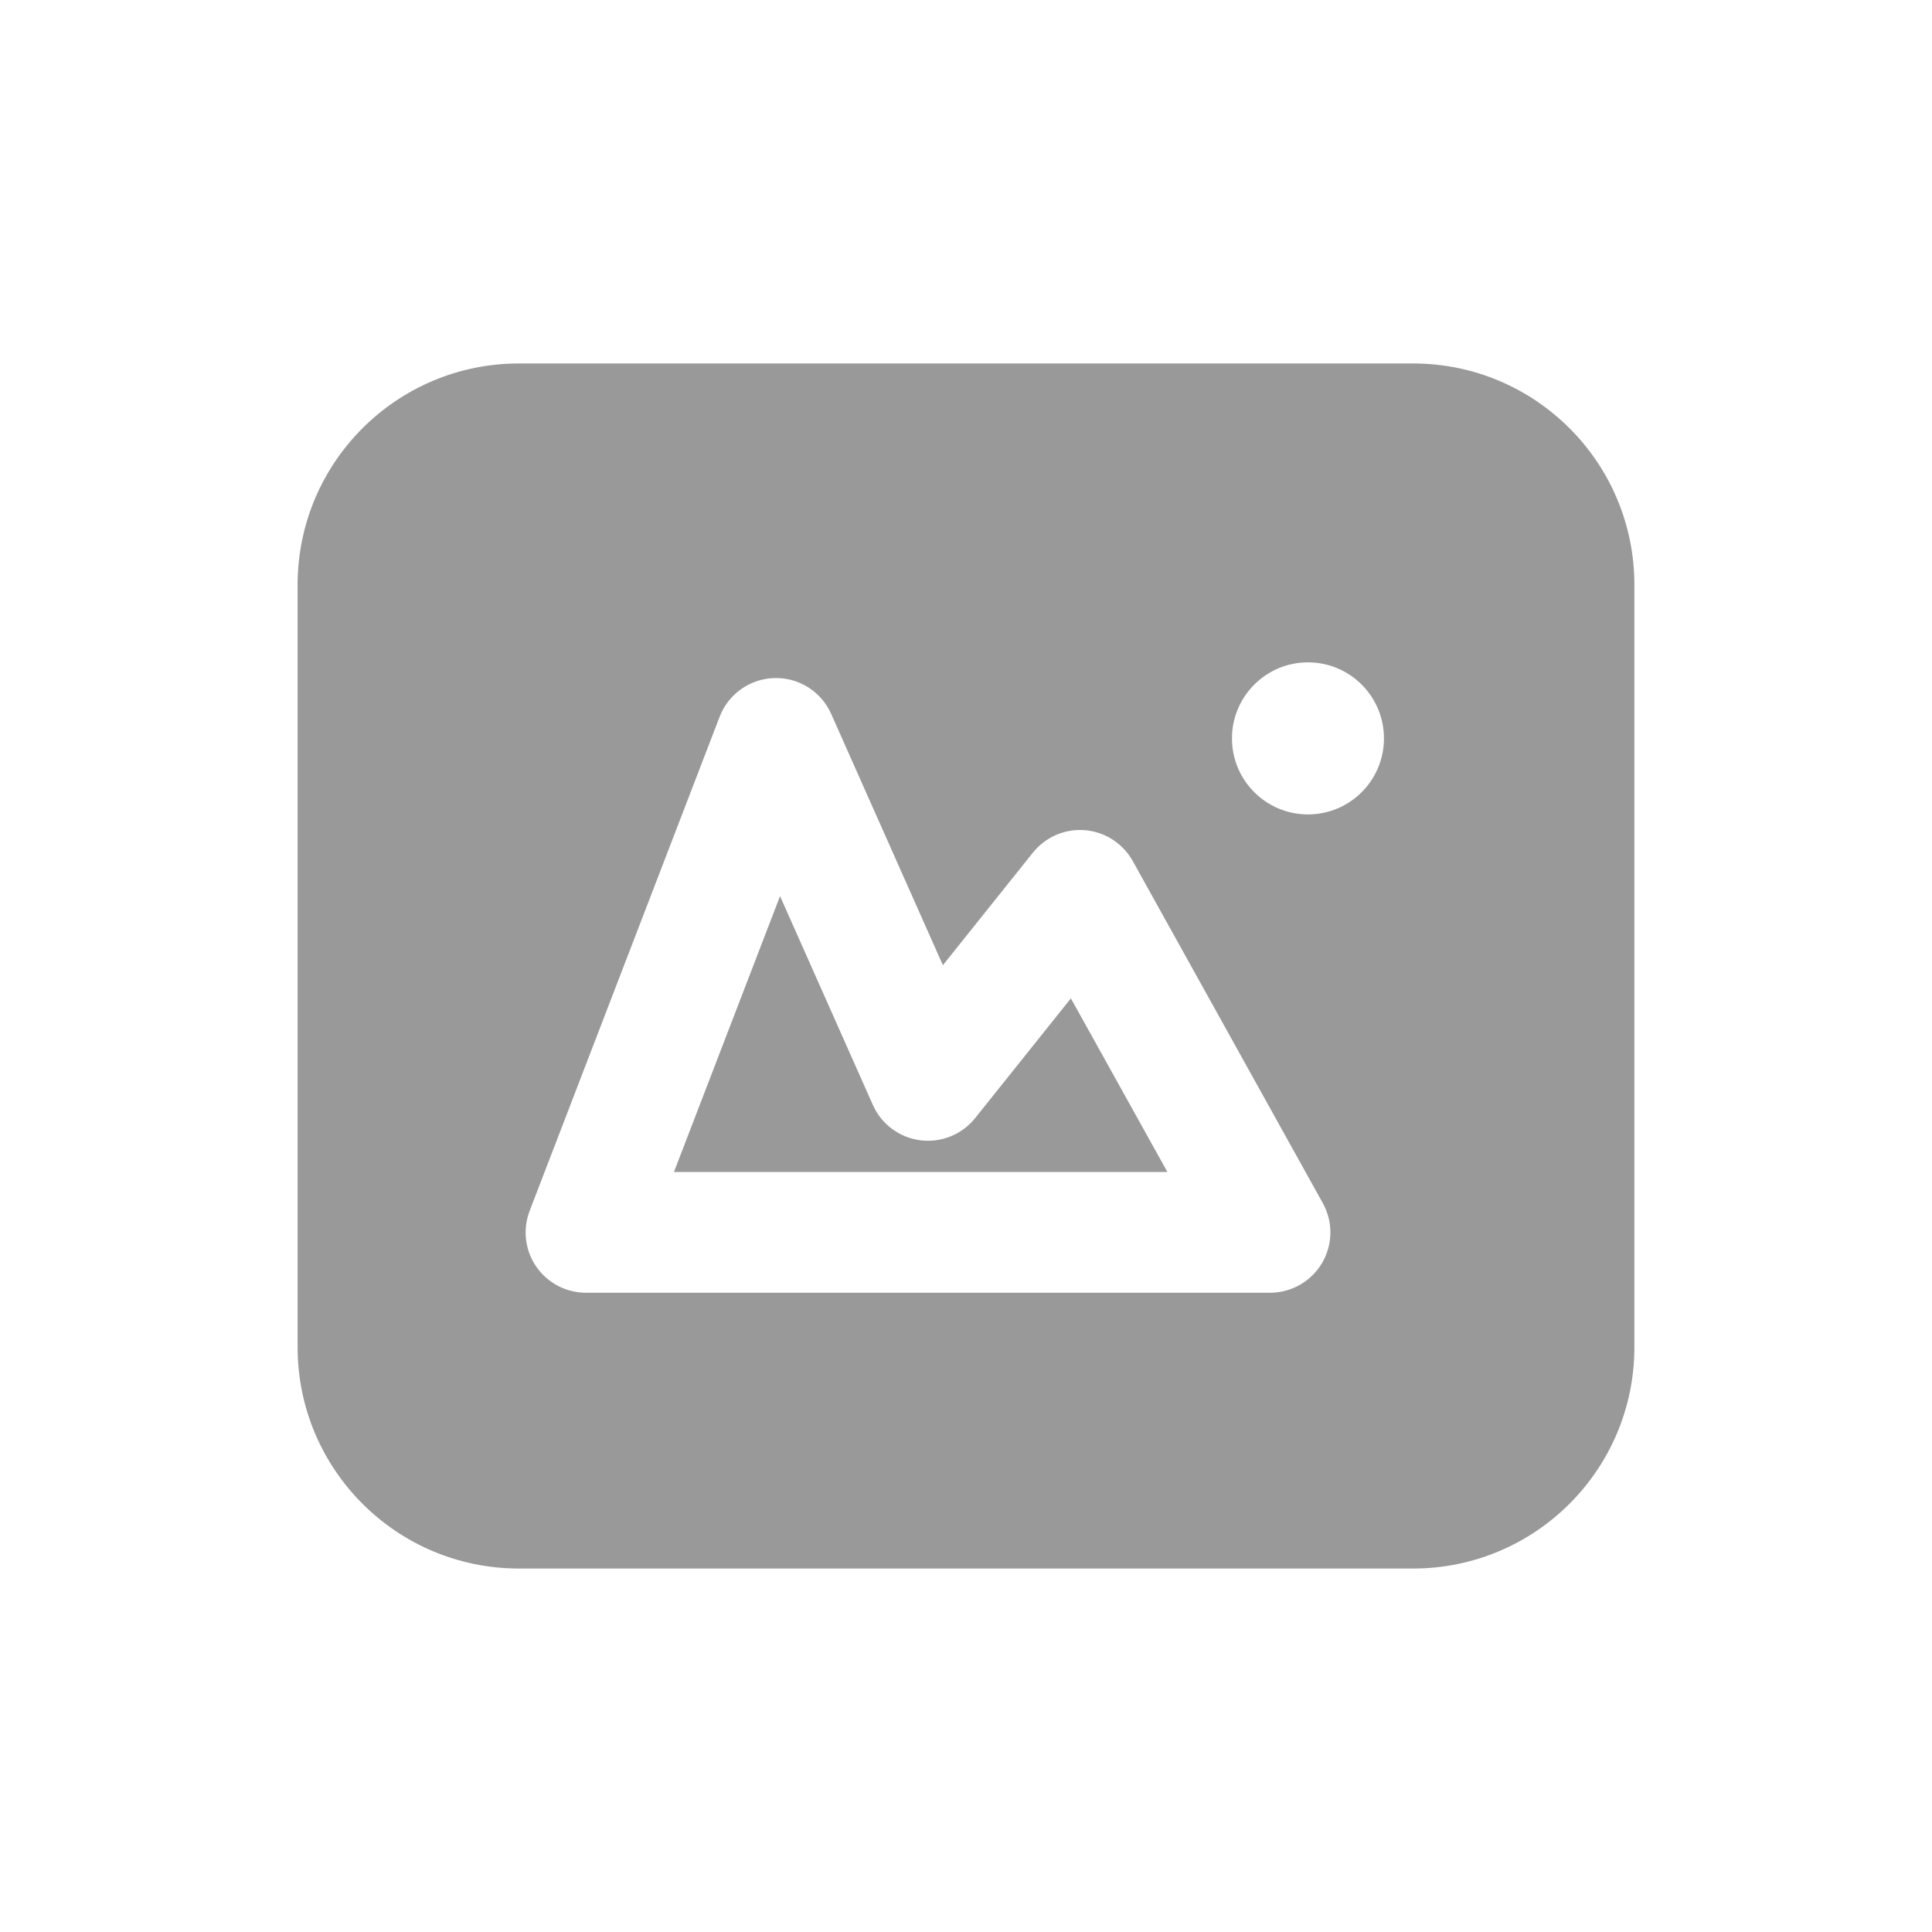
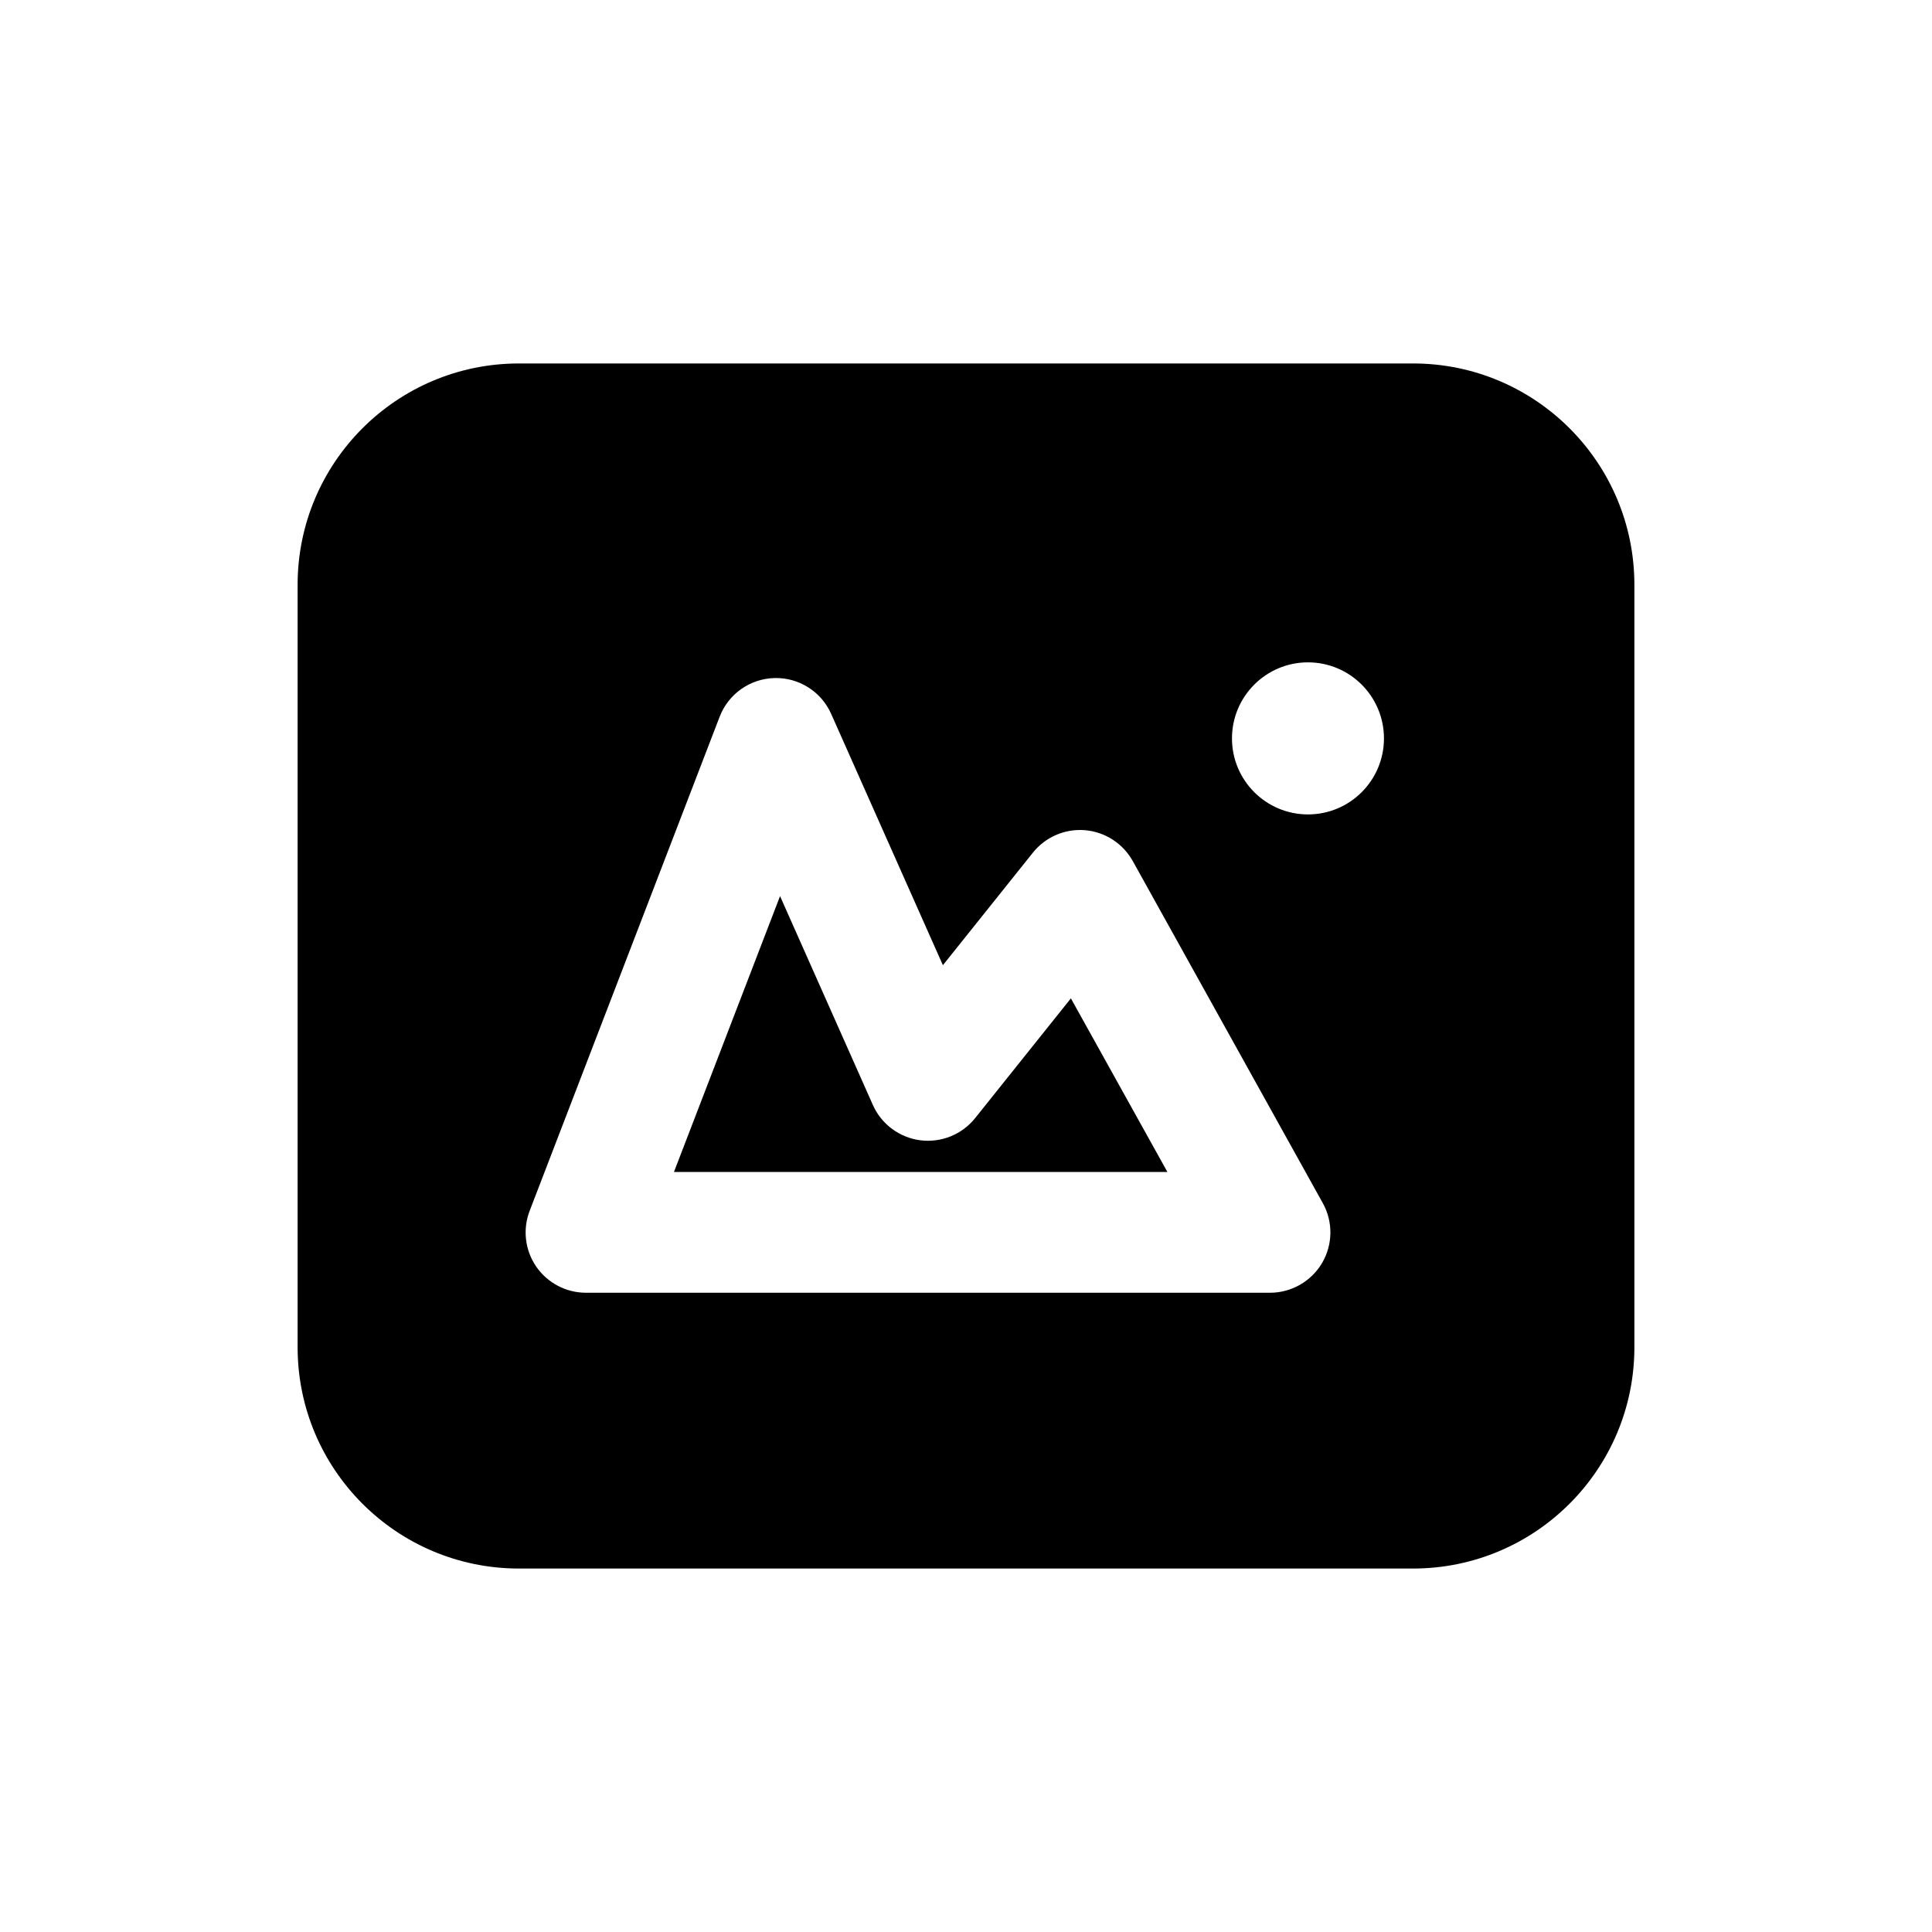
- <svg xmlns="http://www.w3.org/2000/svg" width="24" height="24" viewBox="0 0 24 24" fill="none">
-   <path fill-rule="evenodd" clip-rule="evenodd" d="M3.697 7.265C3.697 5.746 4.928 4.515 6.447 4.515H17.553C19.072 4.515 20.303 5.746 20.303 7.265V16.735C20.303 18.254 19.072 19.485 17.553 19.485H6.447C4.928 19.485 3.697 18.254 3.697 16.735V7.265ZM10.325 8.868C10.202 8.591 9.924 8.415 9.621 8.423C9.317 8.431 9.049 8.62 8.94 8.903L6.58 15.04C6.491 15.271 6.521 15.53 6.661 15.734C6.801 15.937 7.032 16.059 7.28 16.059H15.776C16.042 16.059 16.288 15.918 16.423 15.69C16.558 15.46 16.561 15.177 16.432 14.945L14.072 10.697C13.95 10.478 13.728 10.334 13.479 10.313C13.23 10.292 12.987 10.397 12.831 10.592L11.713 11.99L10.325 8.868ZM8.372 14.559L9.69 11.132L10.843 13.726C10.949 13.965 11.172 14.131 11.432 14.165C11.692 14.198 11.95 14.094 12.114 13.889L13.303 12.402L14.502 14.559H8.372ZM16.248 10.117C16.77 10.117 17.192 9.694 17.192 9.173C17.192 8.651 16.77 8.228 16.248 8.228C15.727 8.228 15.304 8.651 15.304 9.173C15.304 9.694 15.727 10.117 16.248 10.117Z" fill="#999999" />
+ <svg xmlns="http://www.w3.org/2000/svg" width="24" height="24" viewBox="0 0 24 24" fill="currentColor">
+   <path fill-rule="evenodd" clip-rule="evenodd" d="M3.697 7.265C3.697 5.746 4.928 4.515 6.447 4.515H17.553C19.072 4.515 20.303 5.746 20.303 7.265V16.735C20.303 18.254 19.072 19.485 17.553 19.485H6.447C4.928 19.485 3.697 18.254 3.697 16.735V7.265ZM10.325 8.868C10.202 8.591 9.924 8.415 9.621 8.423C9.317 8.431 9.049 8.62 8.94 8.903L6.58 15.04C6.491 15.271 6.521 15.53 6.661 15.734C6.801 15.937 7.032 16.059 7.28 16.059H15.776C16.042 16.059 16.288 15.918 16.423 15.69C16.558 15.46 16.561 15.177 16.432 14.945L14.072 10.697C13.95 10.478 13.728 10.334 13.479 10.313C13.23 10.292 12.987 10.397 12.831 10.592L11.713 11.99L10.325 8.868ZM8.372 14.559L9.69 11.132L10.843 13.726C10.949 13.965 11.172 14.131 11.432 14.165C11.692 14.198 11.95 14.094 12.114 13.889L13.303 12.402L14.502 14.559H8.372ZM16.248 10.117C16.77 10.117 17.192 9.694 17.192 9.173C17.192 8.651 16.77 8.228 16.248 8.228C15.727 8.228 15.304 8.651 15.304 9.173C15.304 9.694 15.727 10.117 16.248 10.117Z" />
</svg>
